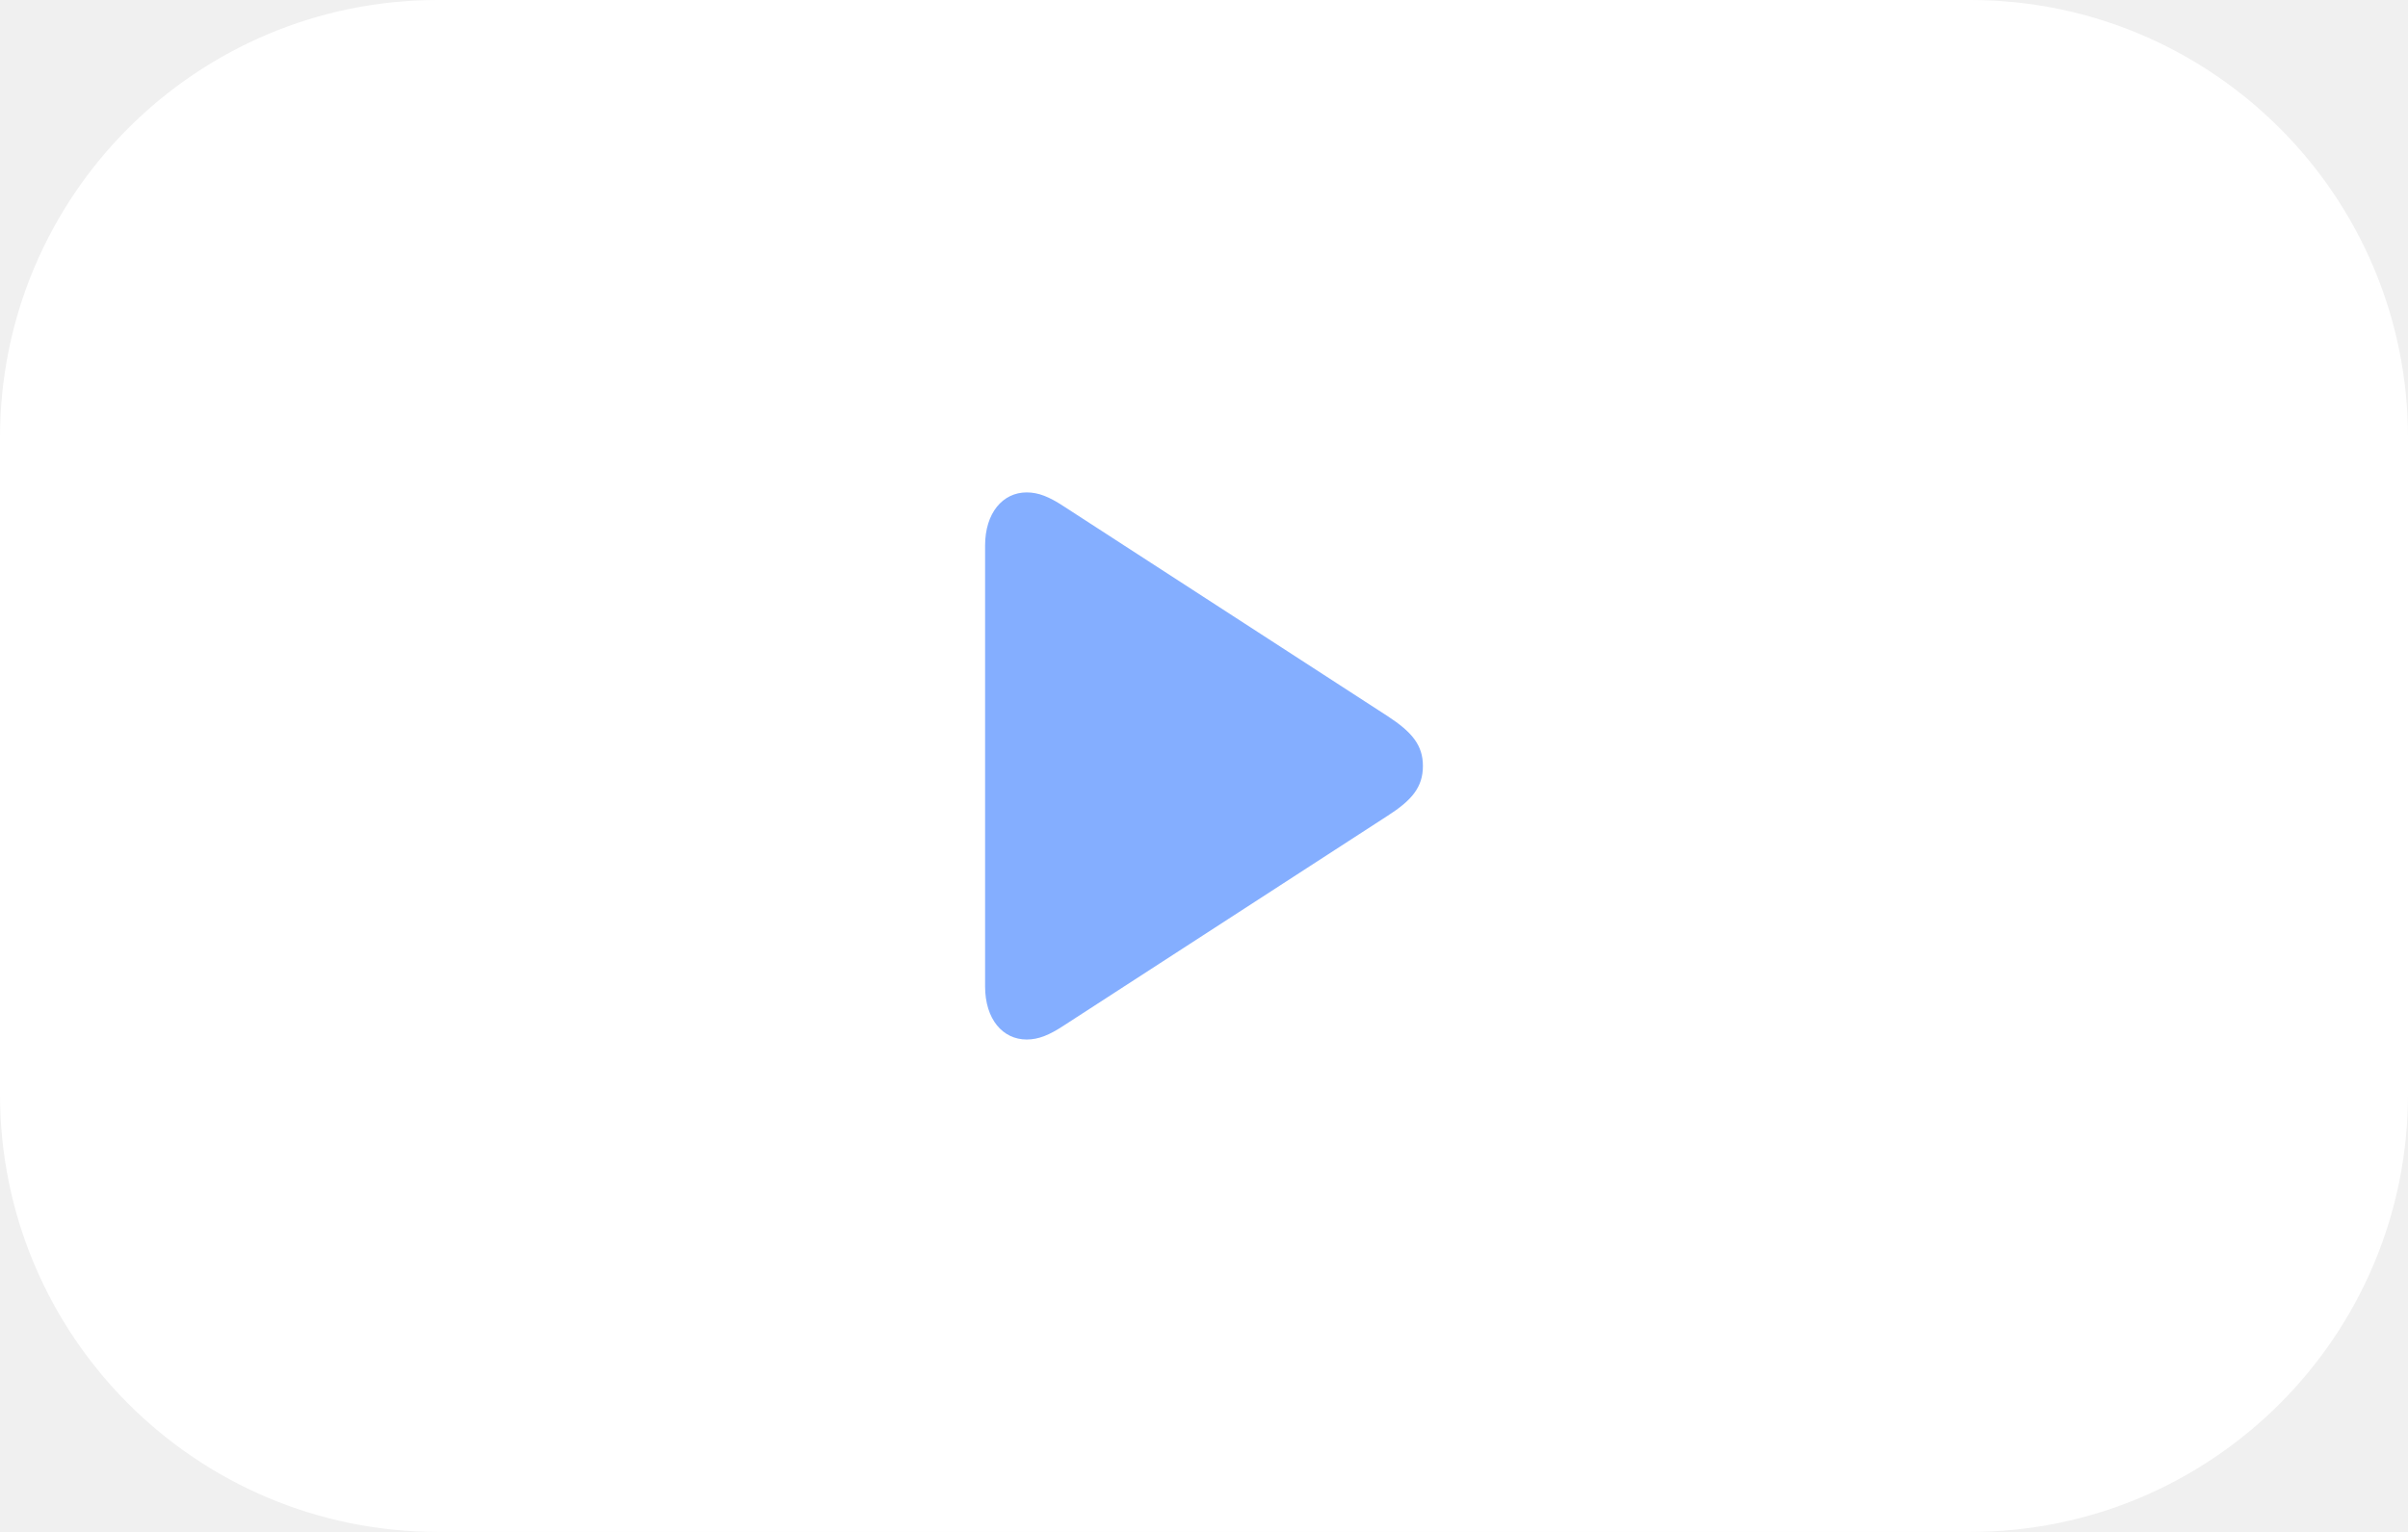
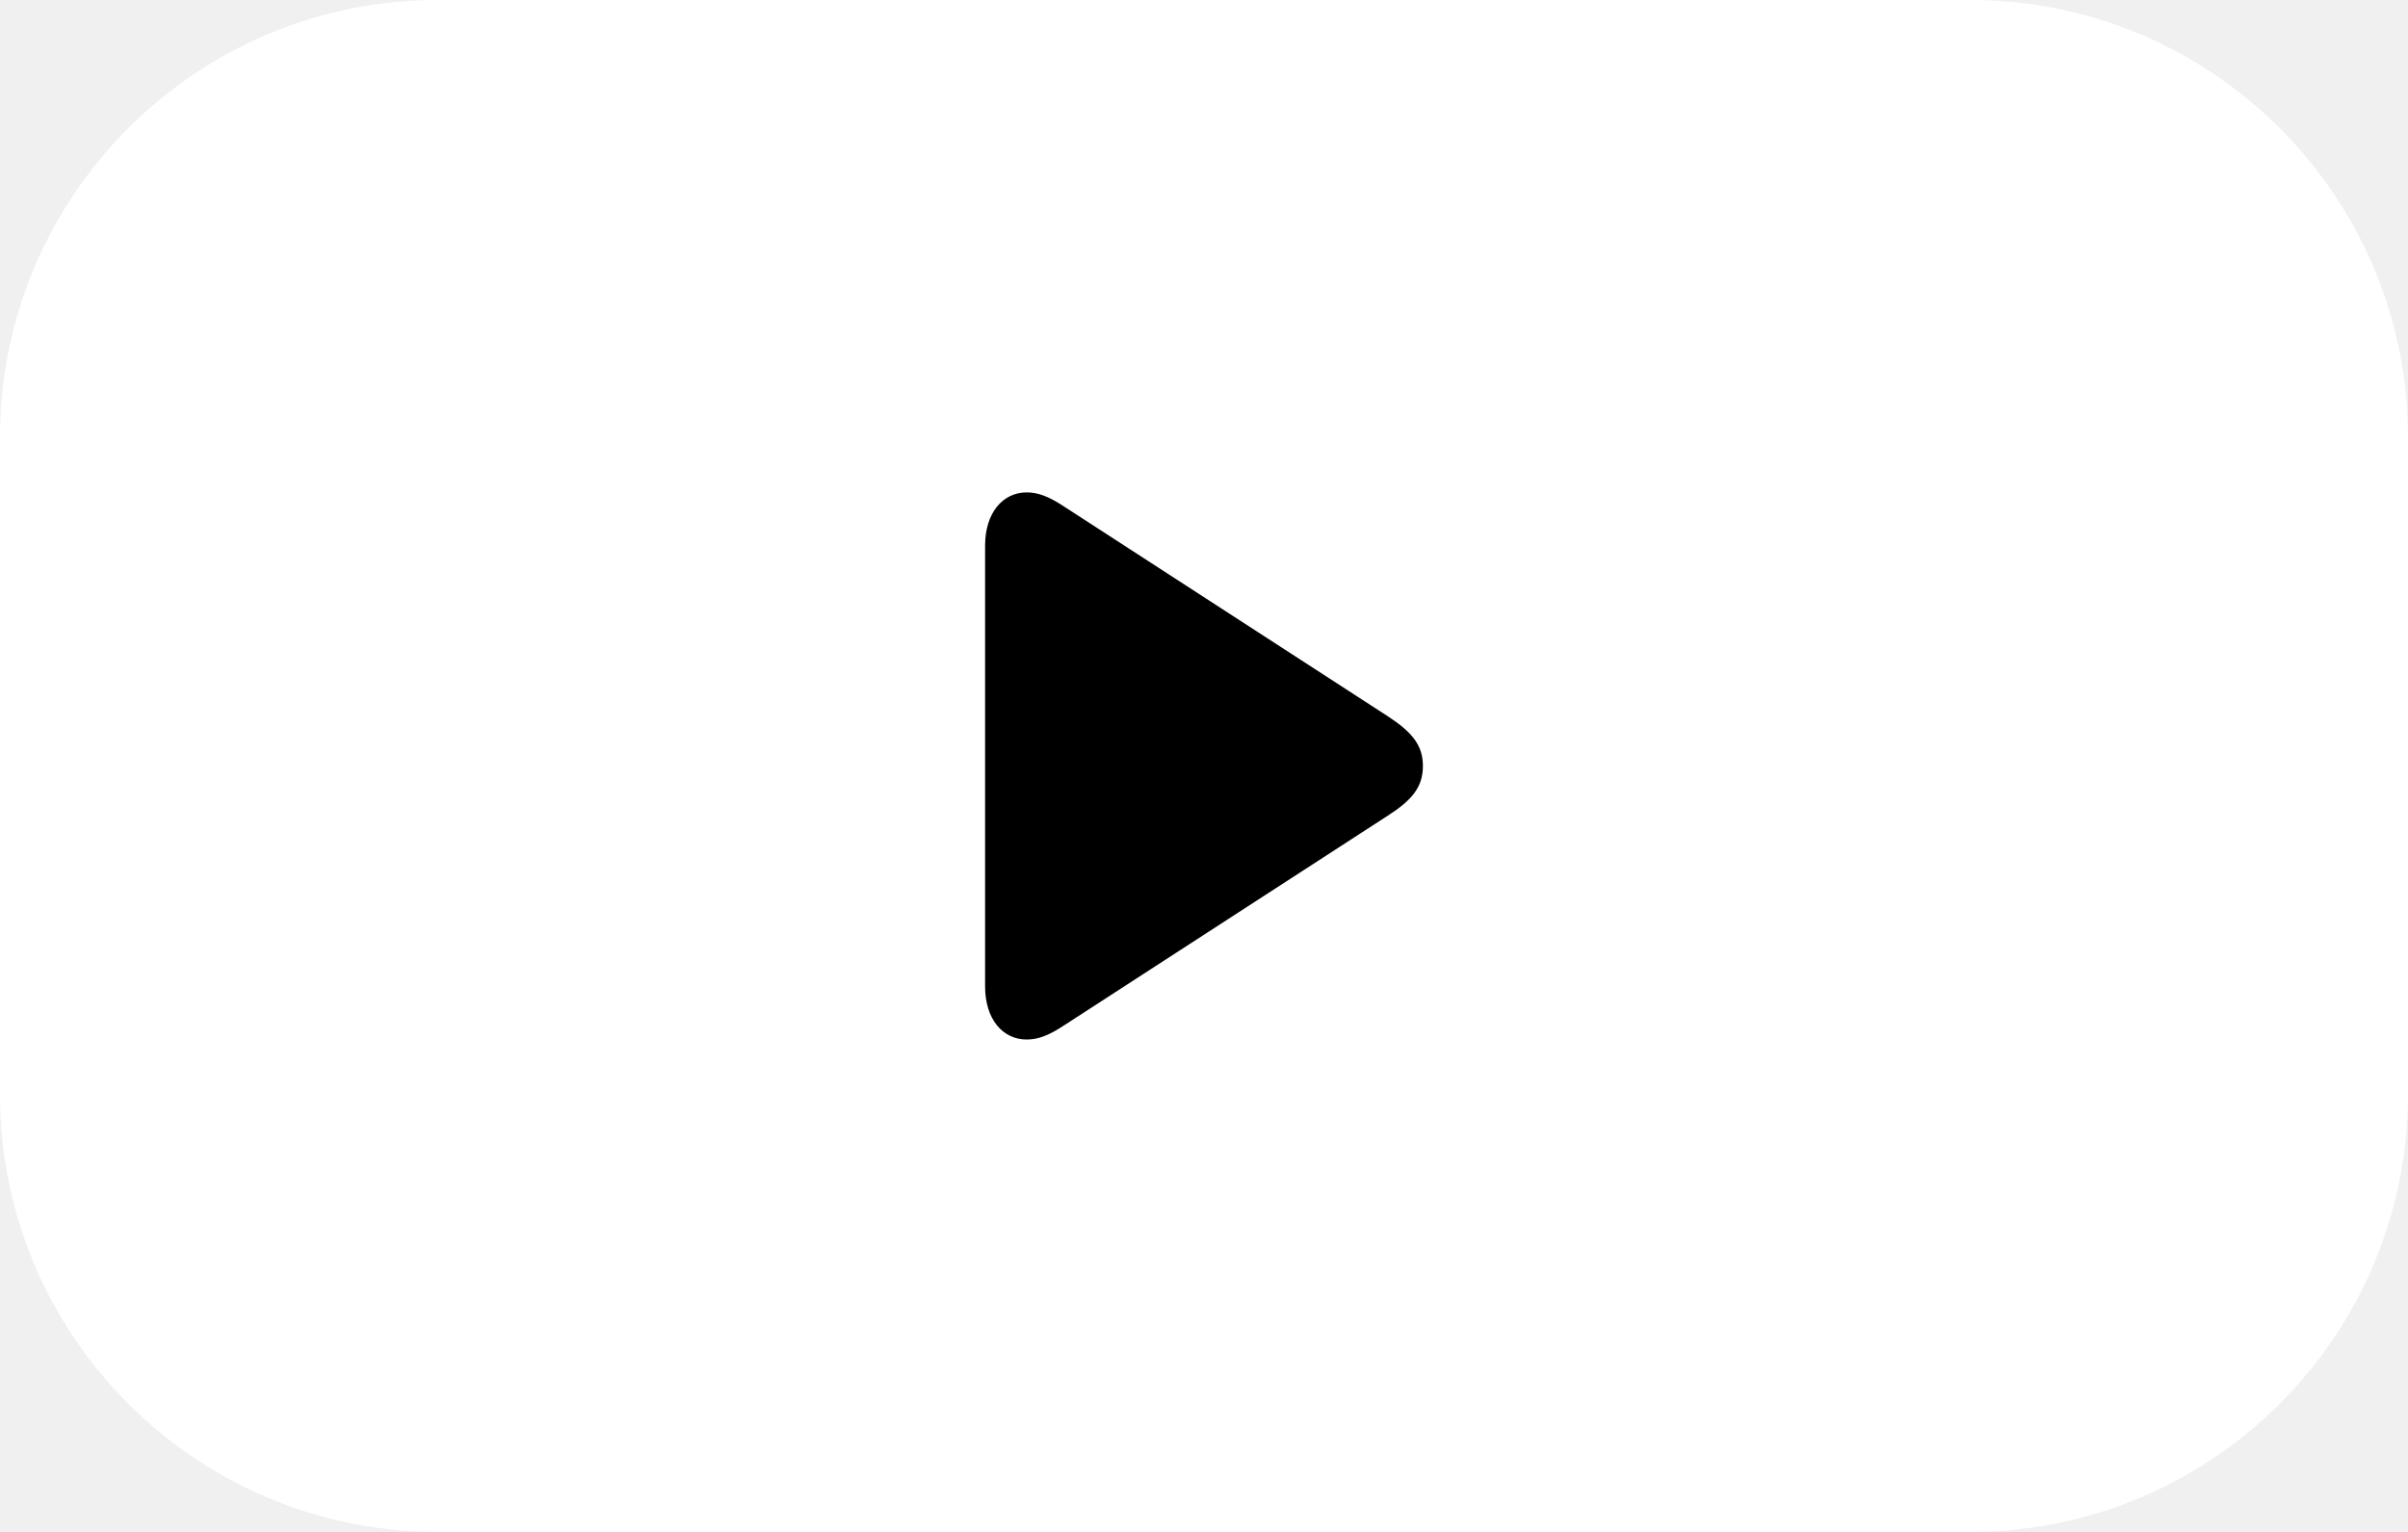
<svg xmlns="http://www.w3.org/2000/svg" width="22" height="14" viewBox="0 0 22 14" fill="none">
  <rect width="22" height="14" rx="4" fill="#ffffff" />
-   <path d="M9.38 9.5C9.49 9.5 9.587 9.458 9.712 9.377L12.678 7.455C12.9 7.313 13 7.193 13 7C13 6.81 12.9 6.69 12.678 6.545L9.712 4.623C9.587 4.542 9.49 4.5 9.38 4.5C9.162 4.5 9 4.687 9 4.986V9.014C9 9.316 9.162 9.5 9.38 9.5Z" fill="#84AEFF" />
+   <path d="M9.38 9.5C9.49 9.5 9.587 9.458 9.712 9.377L12.678 7.455C12.9 7.313 13 7.193 13 7C13 6.81 12.9 6.69 12.678 6.545L9.712 4.623C9.587 4.542 9.49 4.5 9.38 4.5C9.162 4.5 9 4.687 9 4.986V9.014C9 9.316 9.162 9.5 9.38 9.5Z" fill="#000000" />
</svg>
